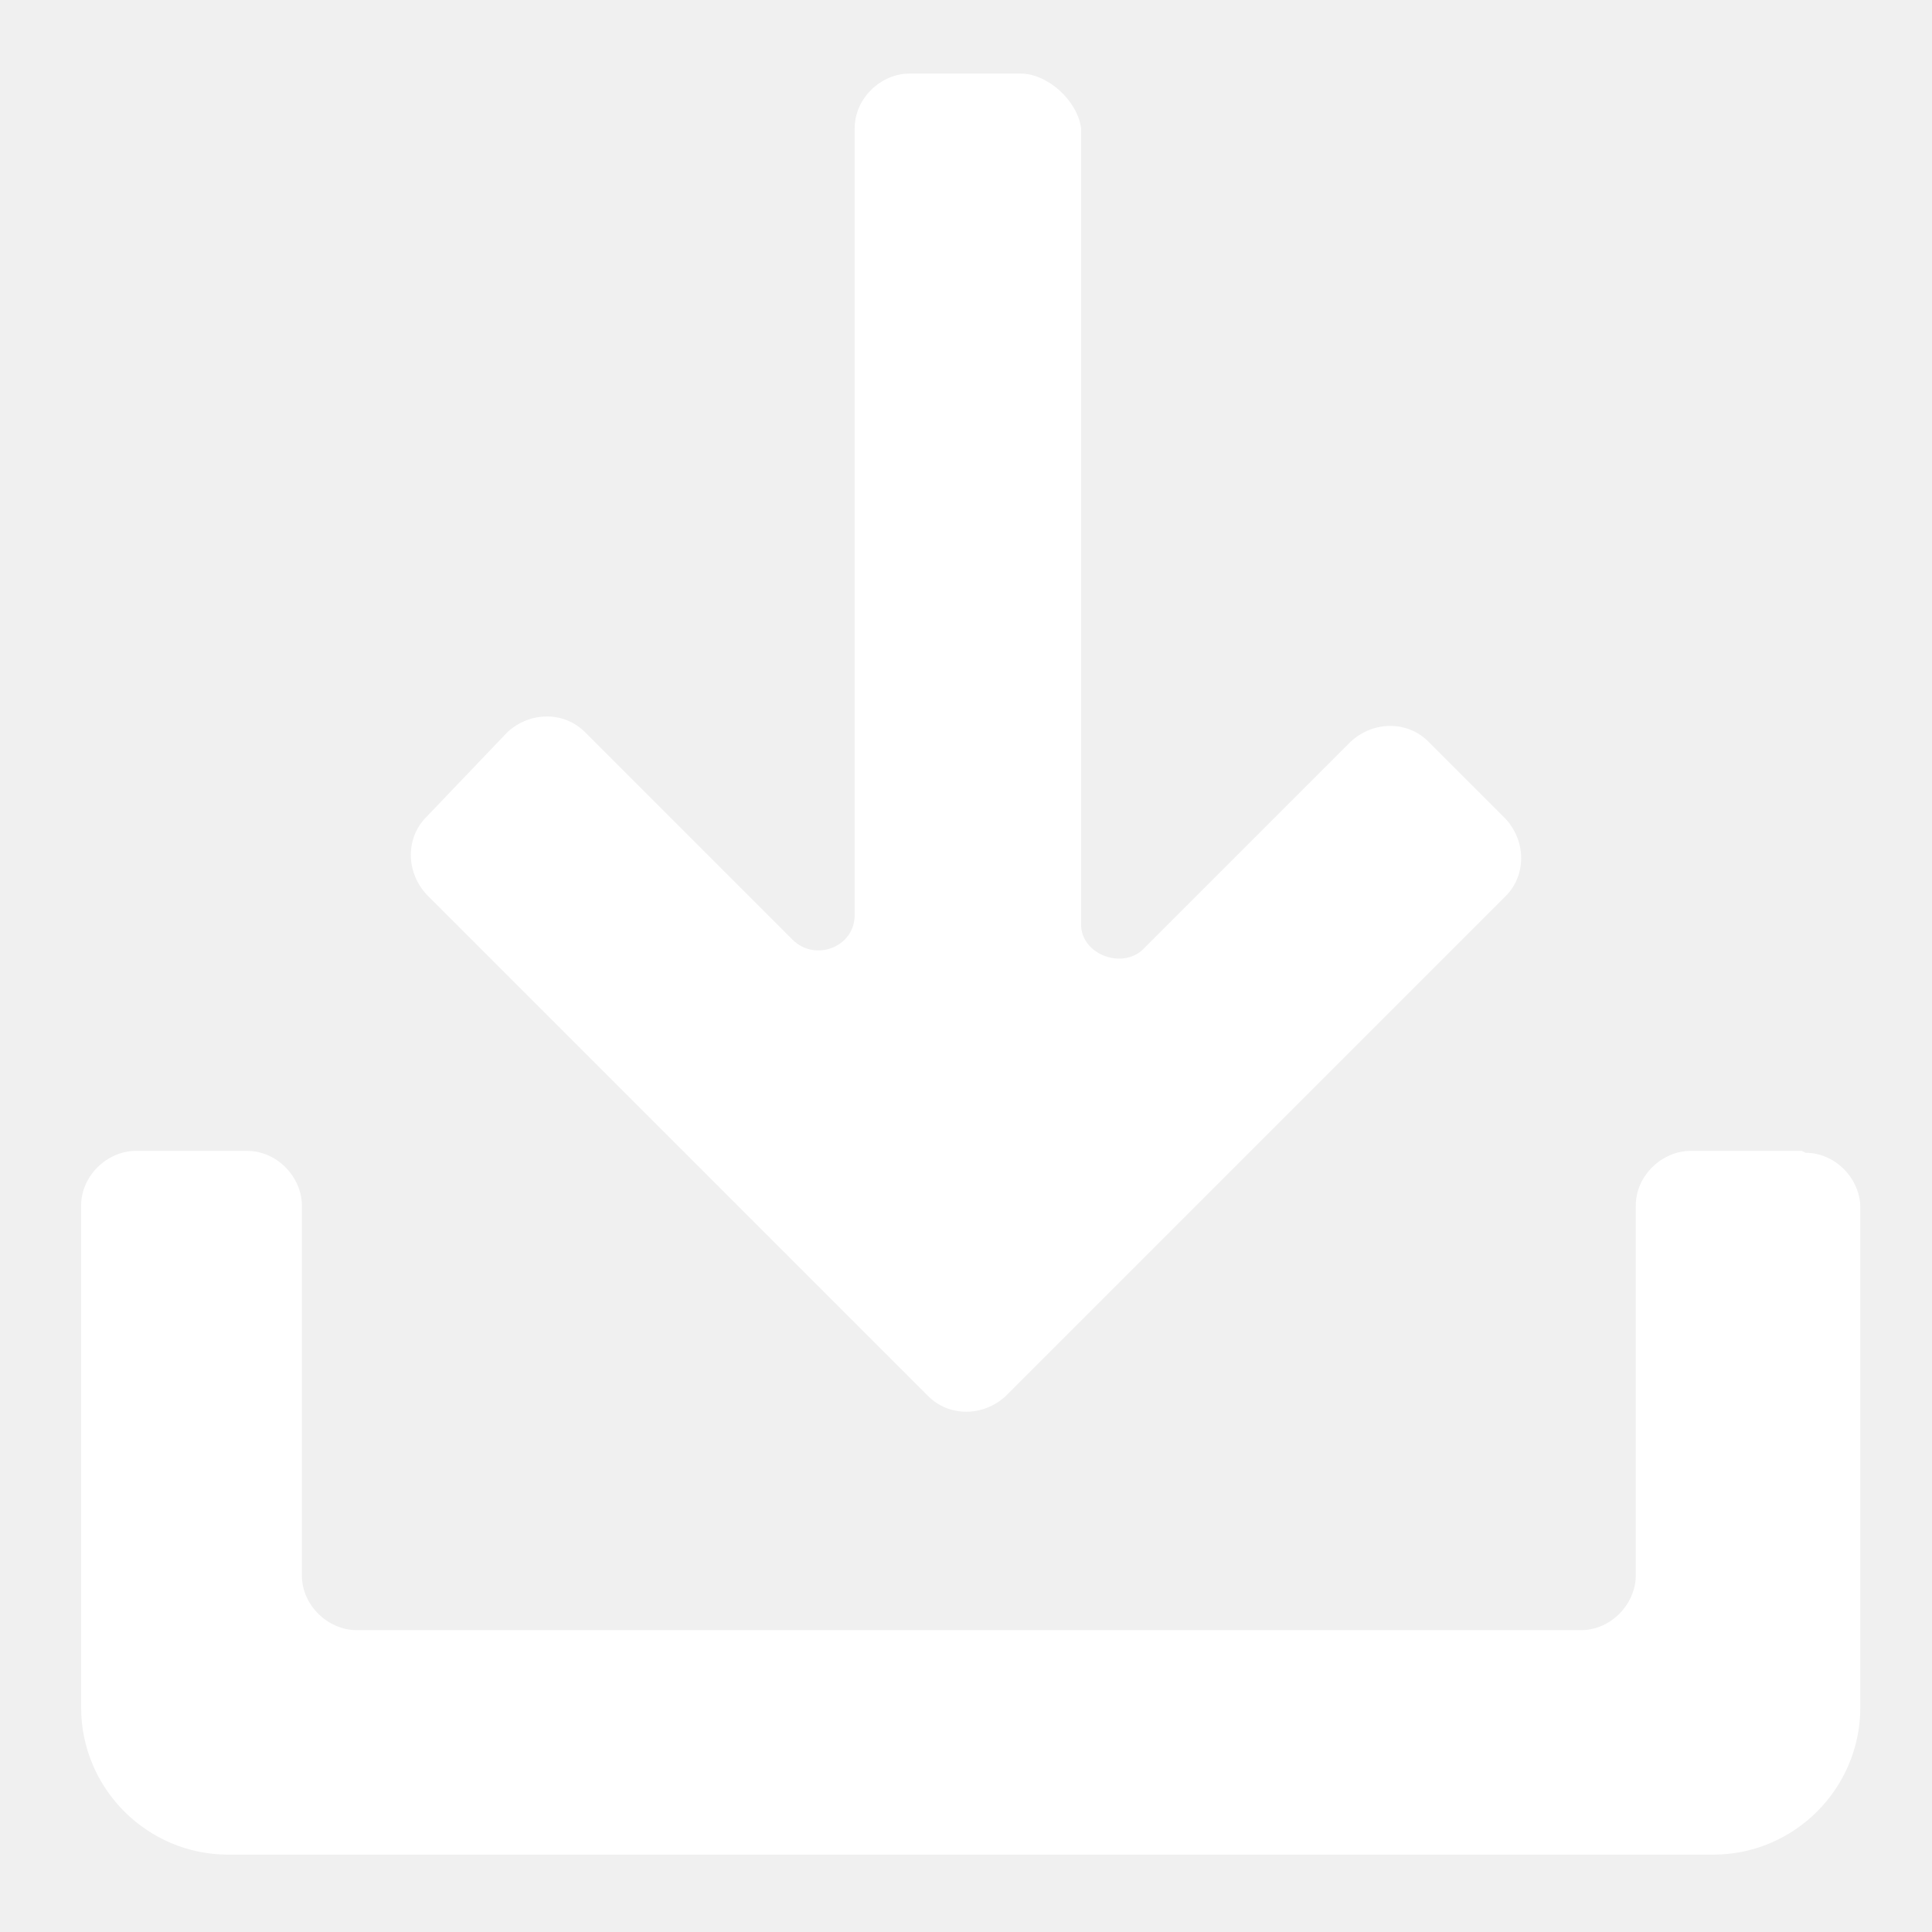
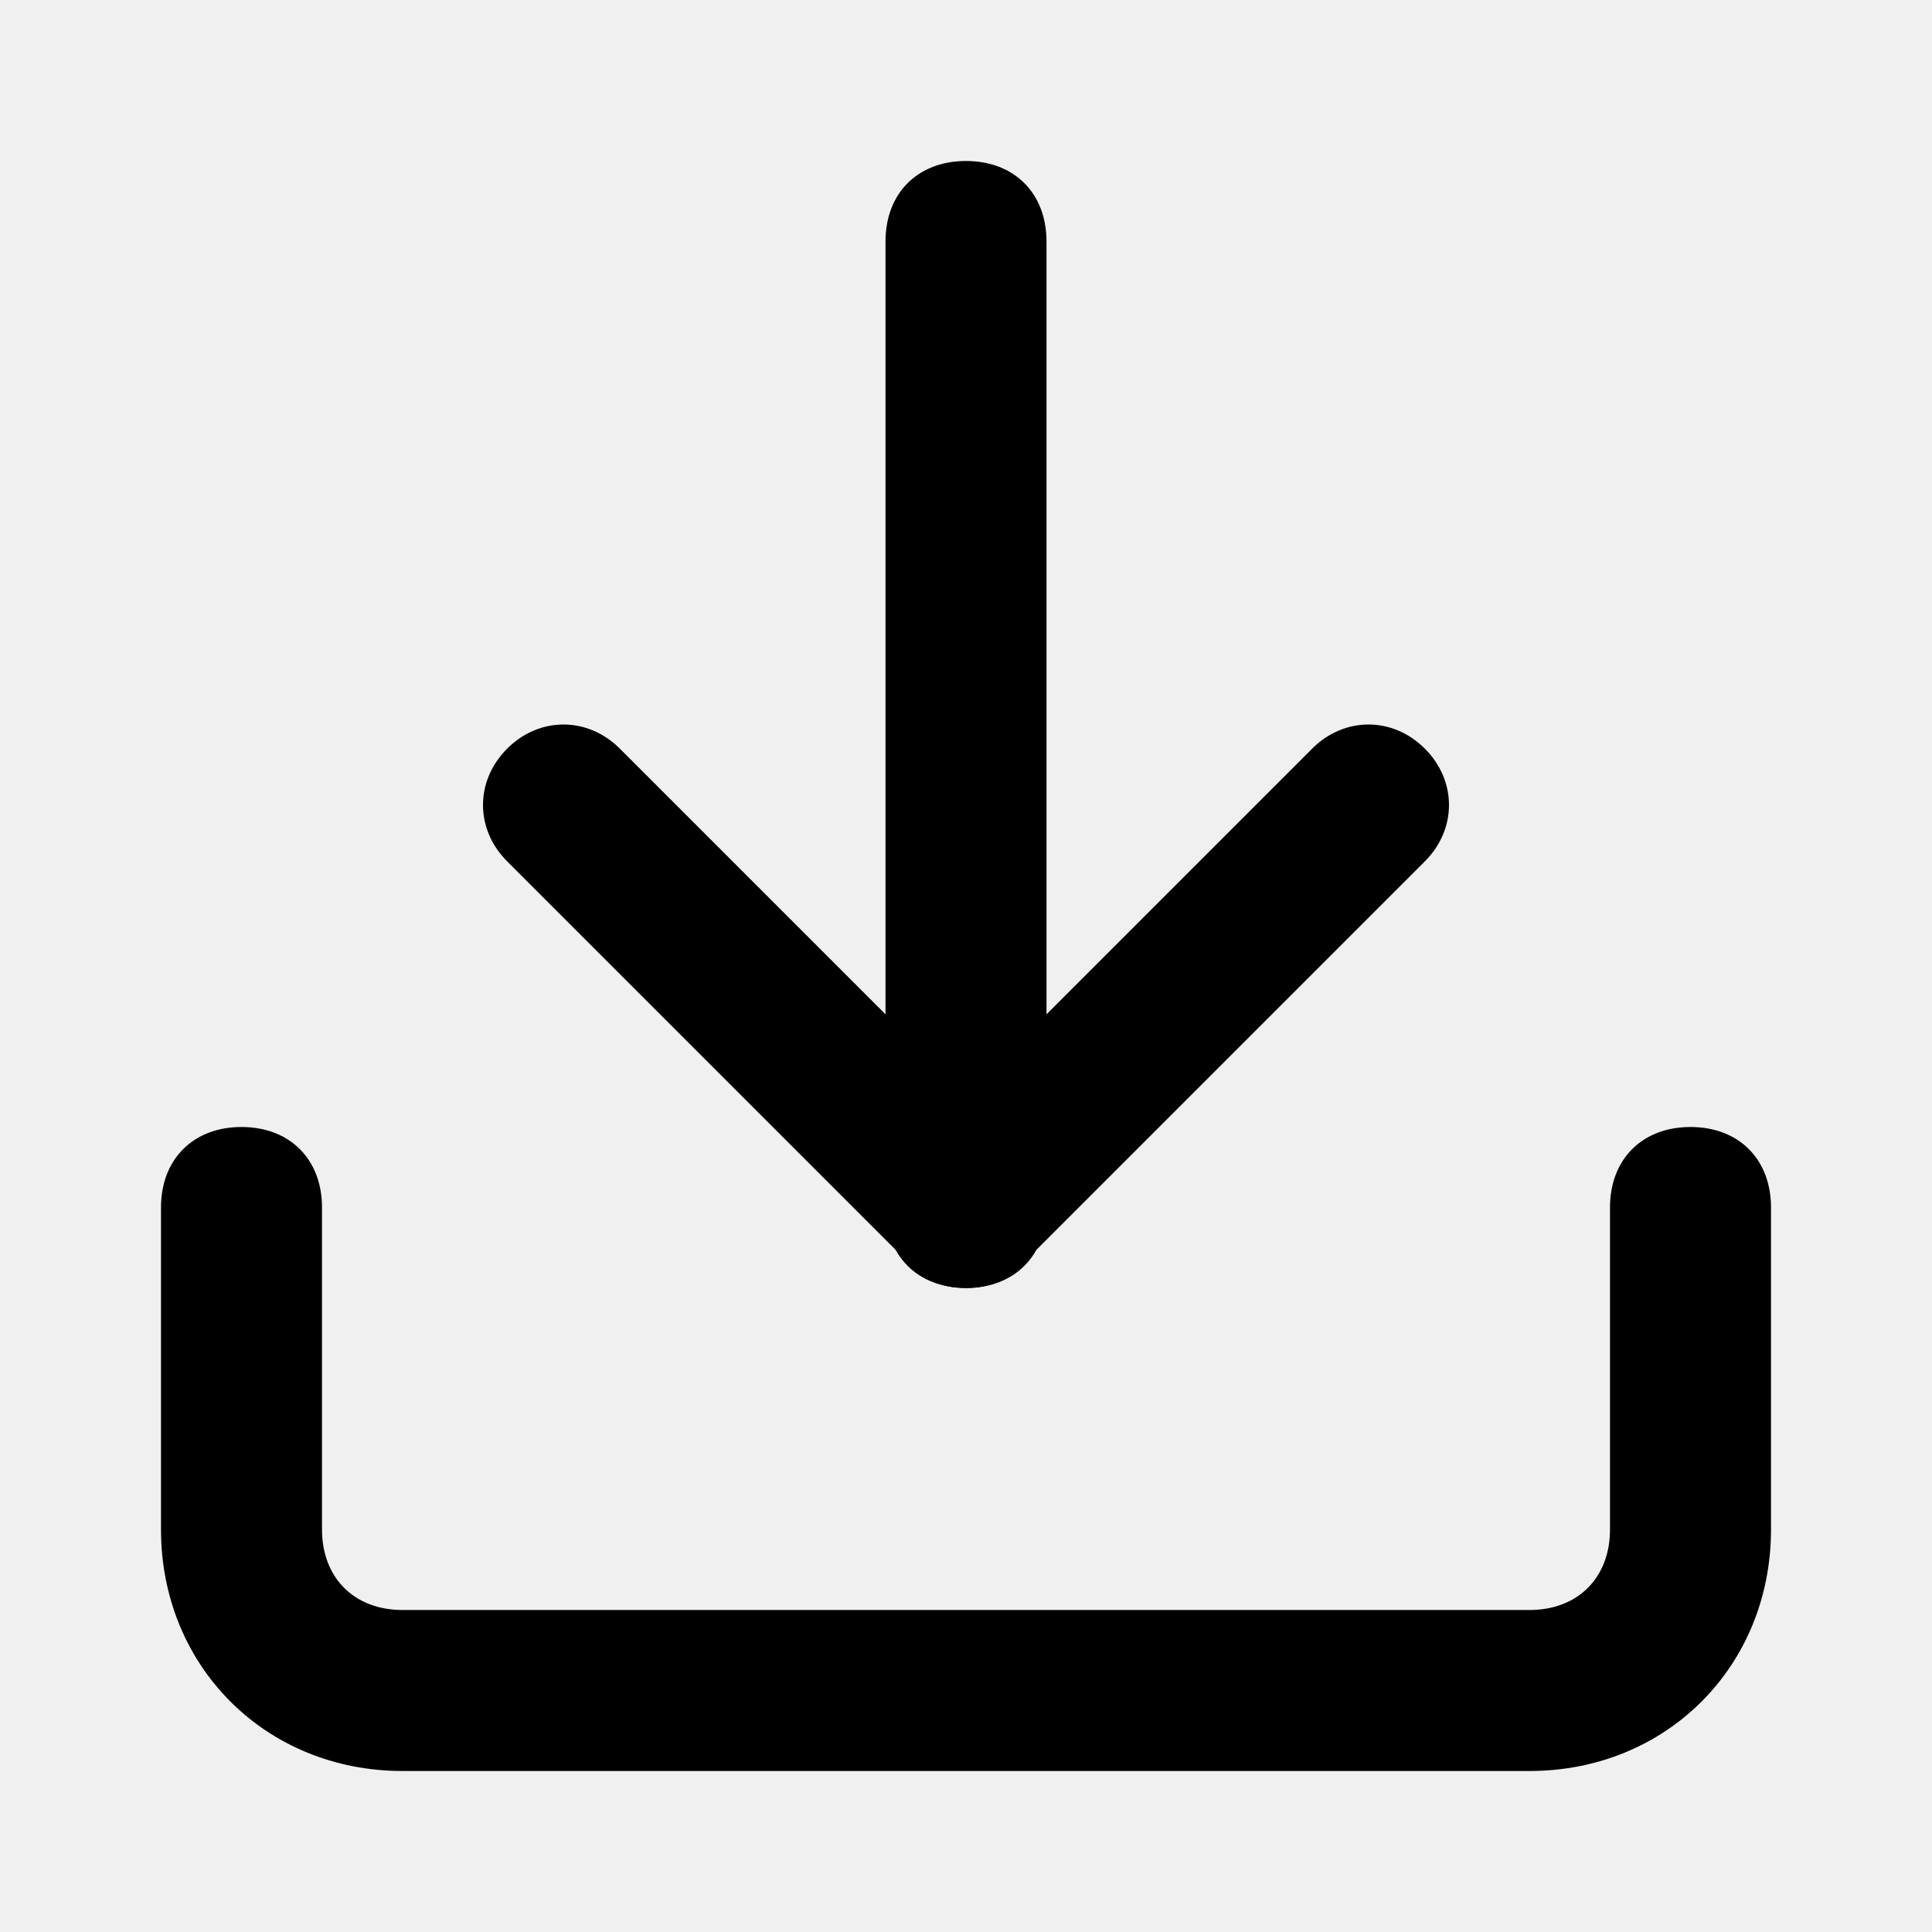
- <svg xmlns="http://www.w3.org/2000/svg" viewBox="0 0 1024 1024">
-   <path fill="white" d="M955 610h-59c-15 0-29 13-29 29v196c0 15-13 29-29 29h-649c-15 0-29-13-29-29v-196c0-15-13-29-29-29h-59c-15 0-29 13-29 29V905c0 43 35 78 78 78h787c43 0 78-35 78-78V640c0-15-13-29-29-29zM492 740c11 11 29 11 41 0l265-265c11-11 11-29 0-41l-41-41c-11-11-29-11-41 0l-110 110c-11 11-33 3-33-13V68C571 53 555 39 541 39h-59c-15 0-29 13-29 29v417c0 17-21 25-33 13l-110-110c-11-11-29-11-41 0L226 433c-11 11-11 29 0 41L492 740z" />
+ <svg xmlns="http://www.w3.org/2000/svg" class="icon" viewBox="0 0 1024 1024" version="1.1" width="200" height="200">
+   <path d="M810.667 938.667H213.333c-72.533 0-128-55.467-128-128v-170.667c0-25.6 17.067-42.667 42.667-42.667s42.667 17.067 42.667 42.667v170.667c0 25.6 17.067 42.667 42.667 42.667h597.333c25.6 0 42.667-17.067 42.667-42.667v-170.667c0-25.6 17.067-42.667 42.667-42.667s42.667 17.067 42.667 42.667v170.667c0 72.533-55.467 128-128 128z" />
+   <path d="M512 682.667c-12.8 0-21.333-4.267-29.867-12.8l-213.333-213.333c-17.067-17.067-17.067-42.667 0-59.733s42.667-17.067 59.733 0l183.467 183.467 183.467-183.467c17.067-17.067 42.667-17.067 59.733 0s17.067 42.667 0 59.733l-213.333 213.333c-8.533 8.533-17.067 12.8-29.867 12.8z" />
+   <path d="M512 682.667c-25.6 0-42.667-17.067-42.667-42.667V128c0-25.6 17.067-42.667 42.667-42.667s42.667 17.067 42.667 42.667v512c0 25.6-17.067 42.667-42.667 42.667z" />
</svg>
